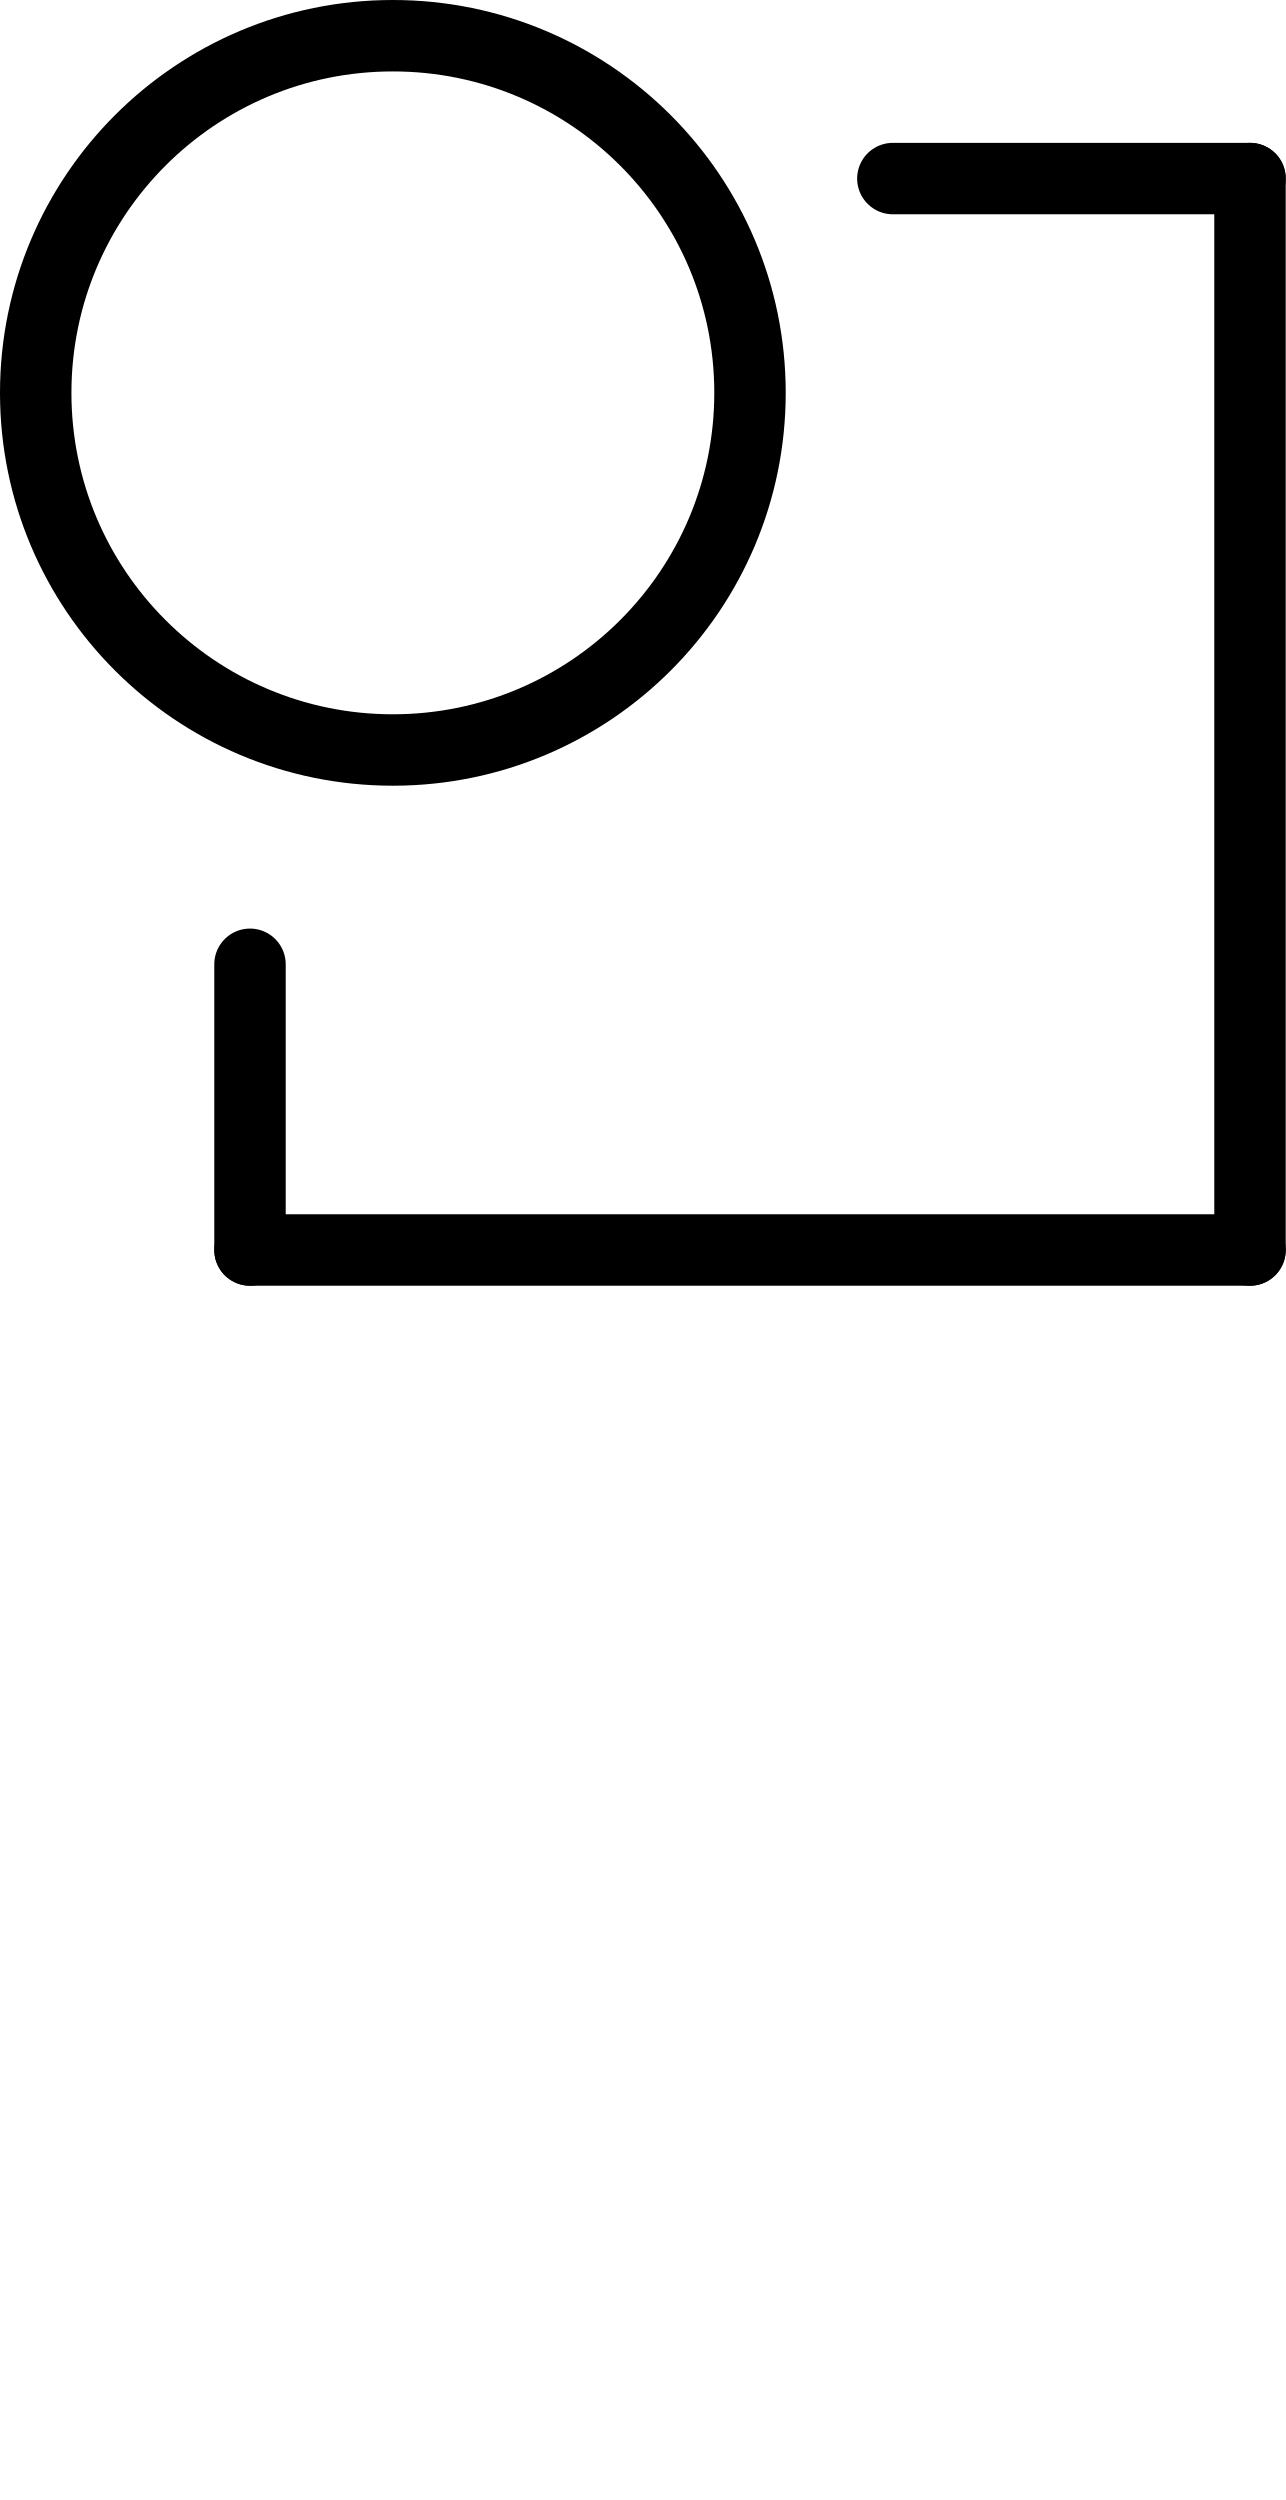
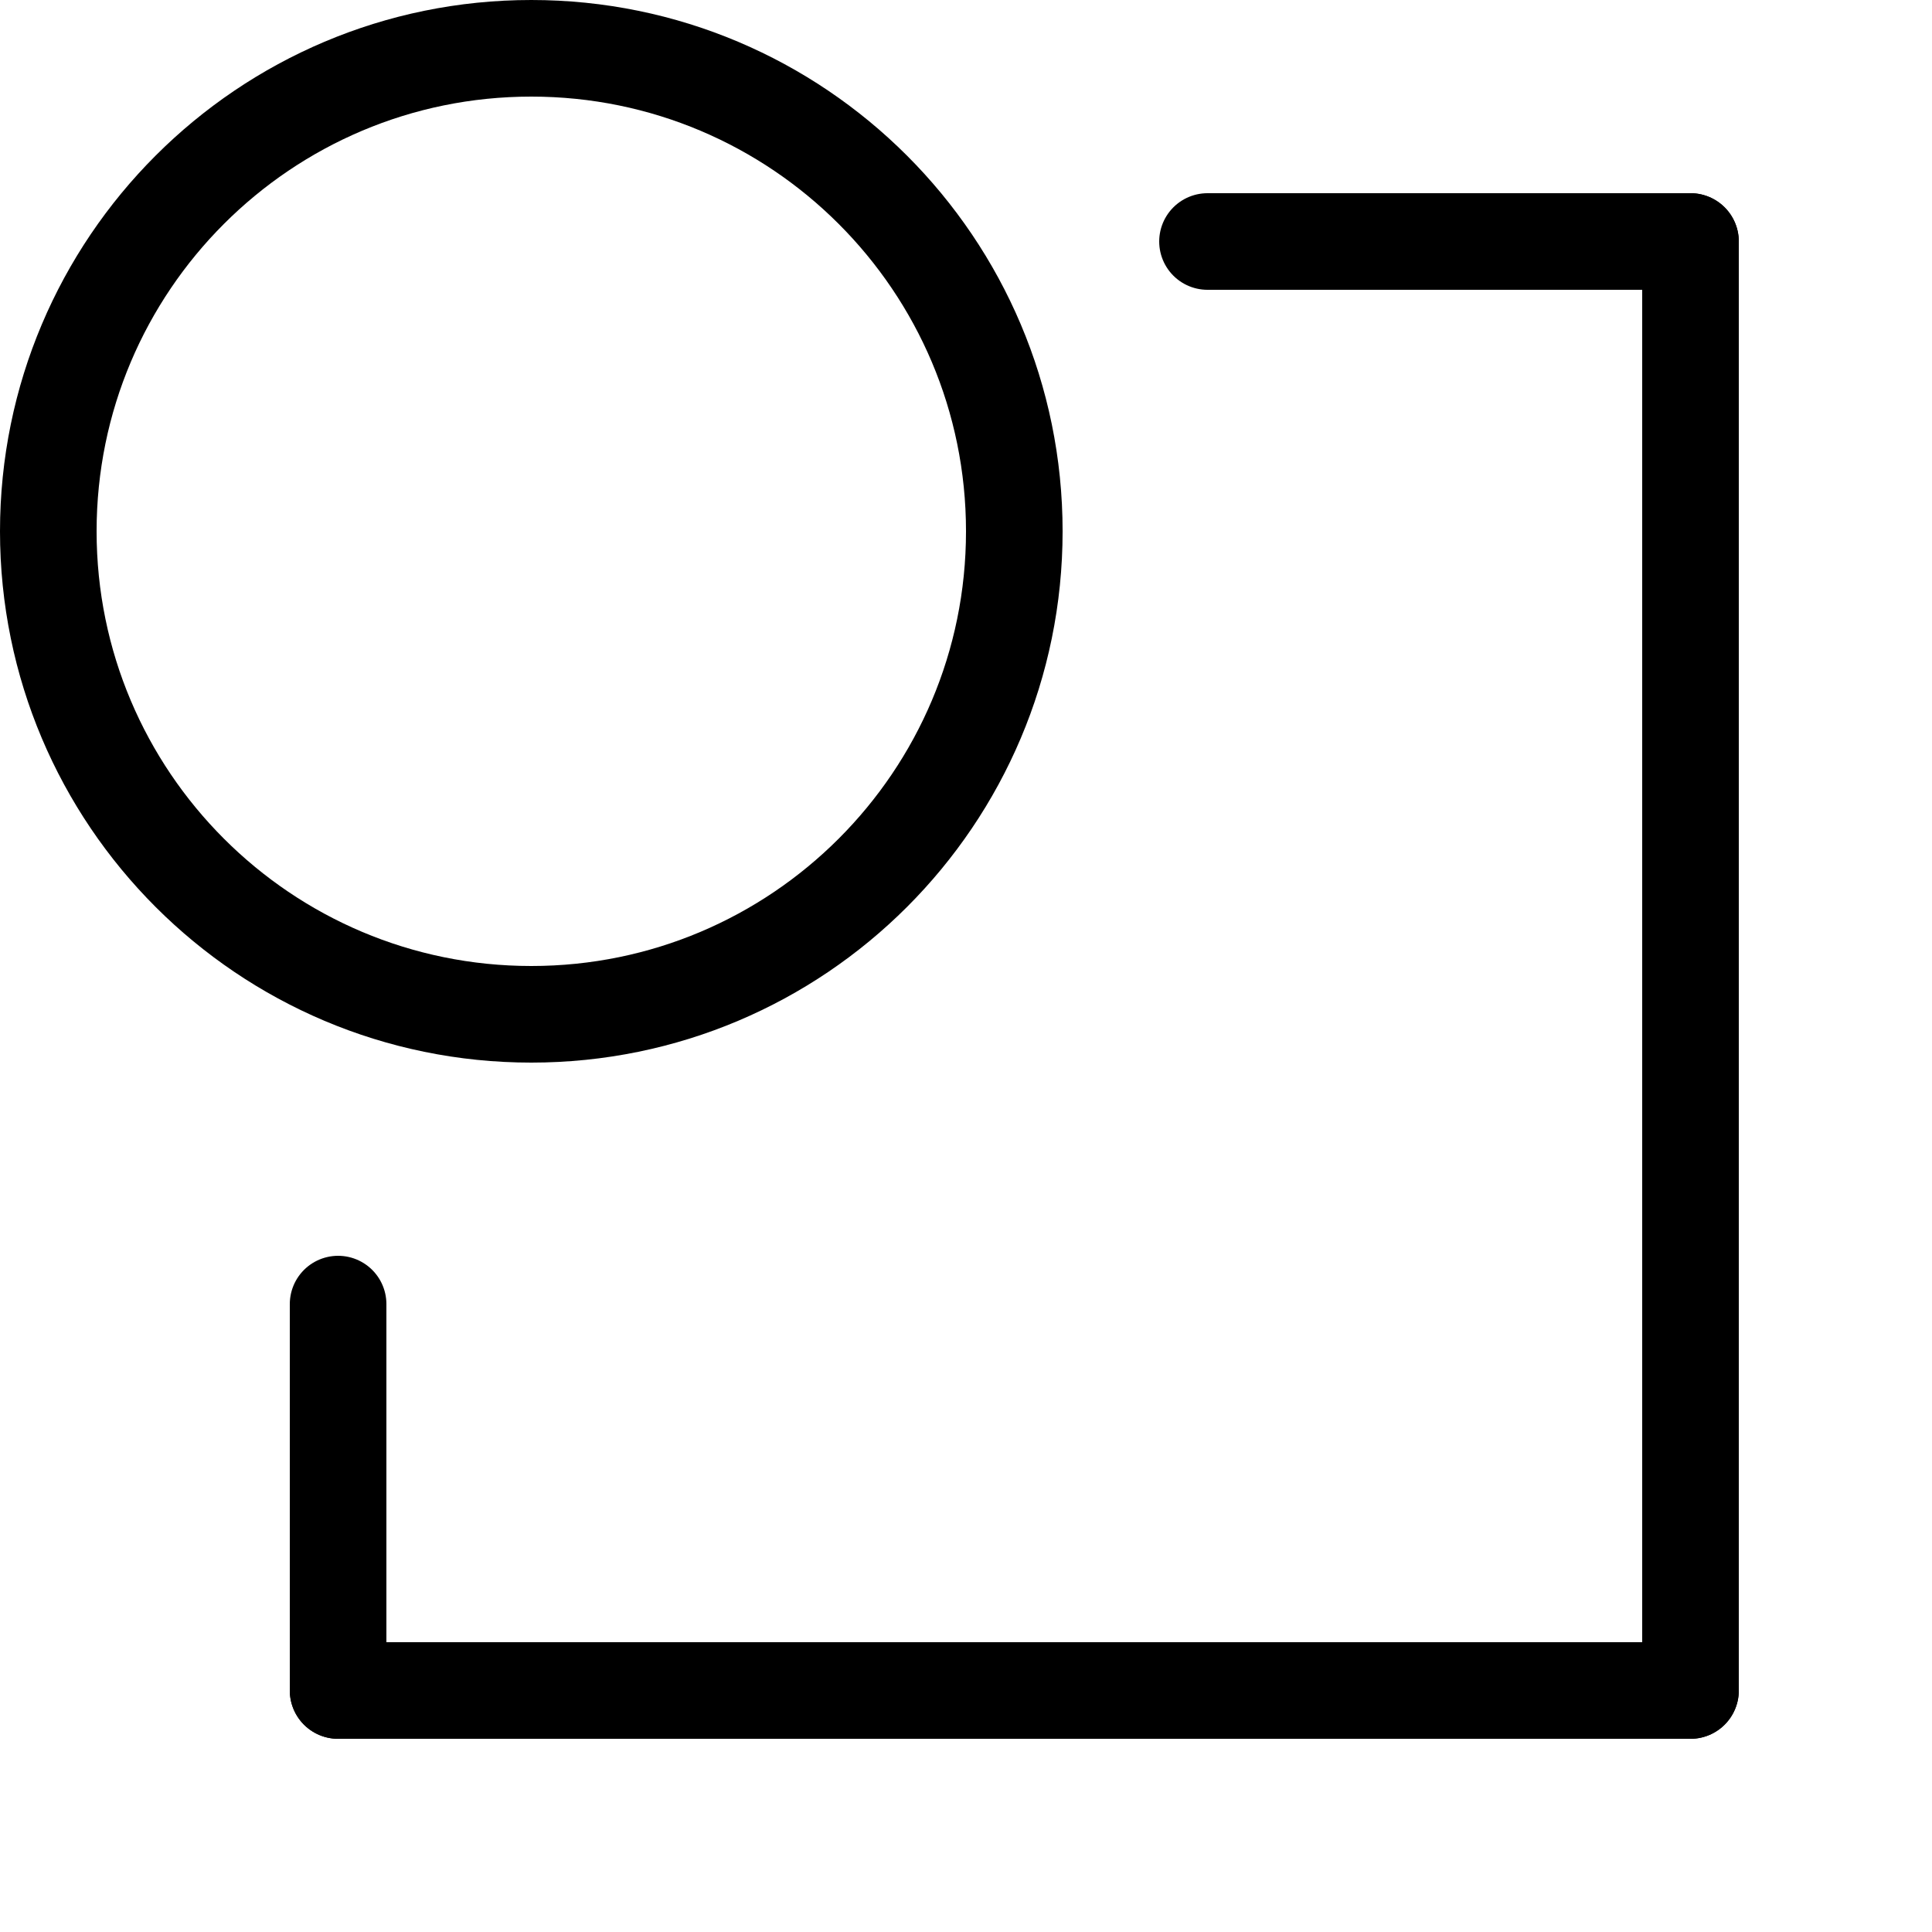
- <svg xmlns="http://www.w3.org/2000/svg" width="18" height="35" viewBox="0 0 18 35" fill="none">
+ <svg xmlns="http://www.w3.org/2000/svg" width="20" height="20" viewBox="0 0 20 20" fill="none">
  <line x1="12.5" y1="2.5" x2="17.5" y2="2.5" stroke="black" stroke-linecap="round" />
  <line x1="3.5" y1="17.5" x2="17.5" y2="17.5" stroke="black" stroke-linecap="round" />
  <line x1="3.5" y1="17.5" x2="3.5" y2="13.5" stroke="black" stroke-linecap="round" />
  <line x1="17.5" y1="17.5" x2="17.5" y2="2.5" stroke="black" stroke-linecap="round" />
  <circle cx="5.5" cy="5.5" r="5" stroke="black" />
</svg>
